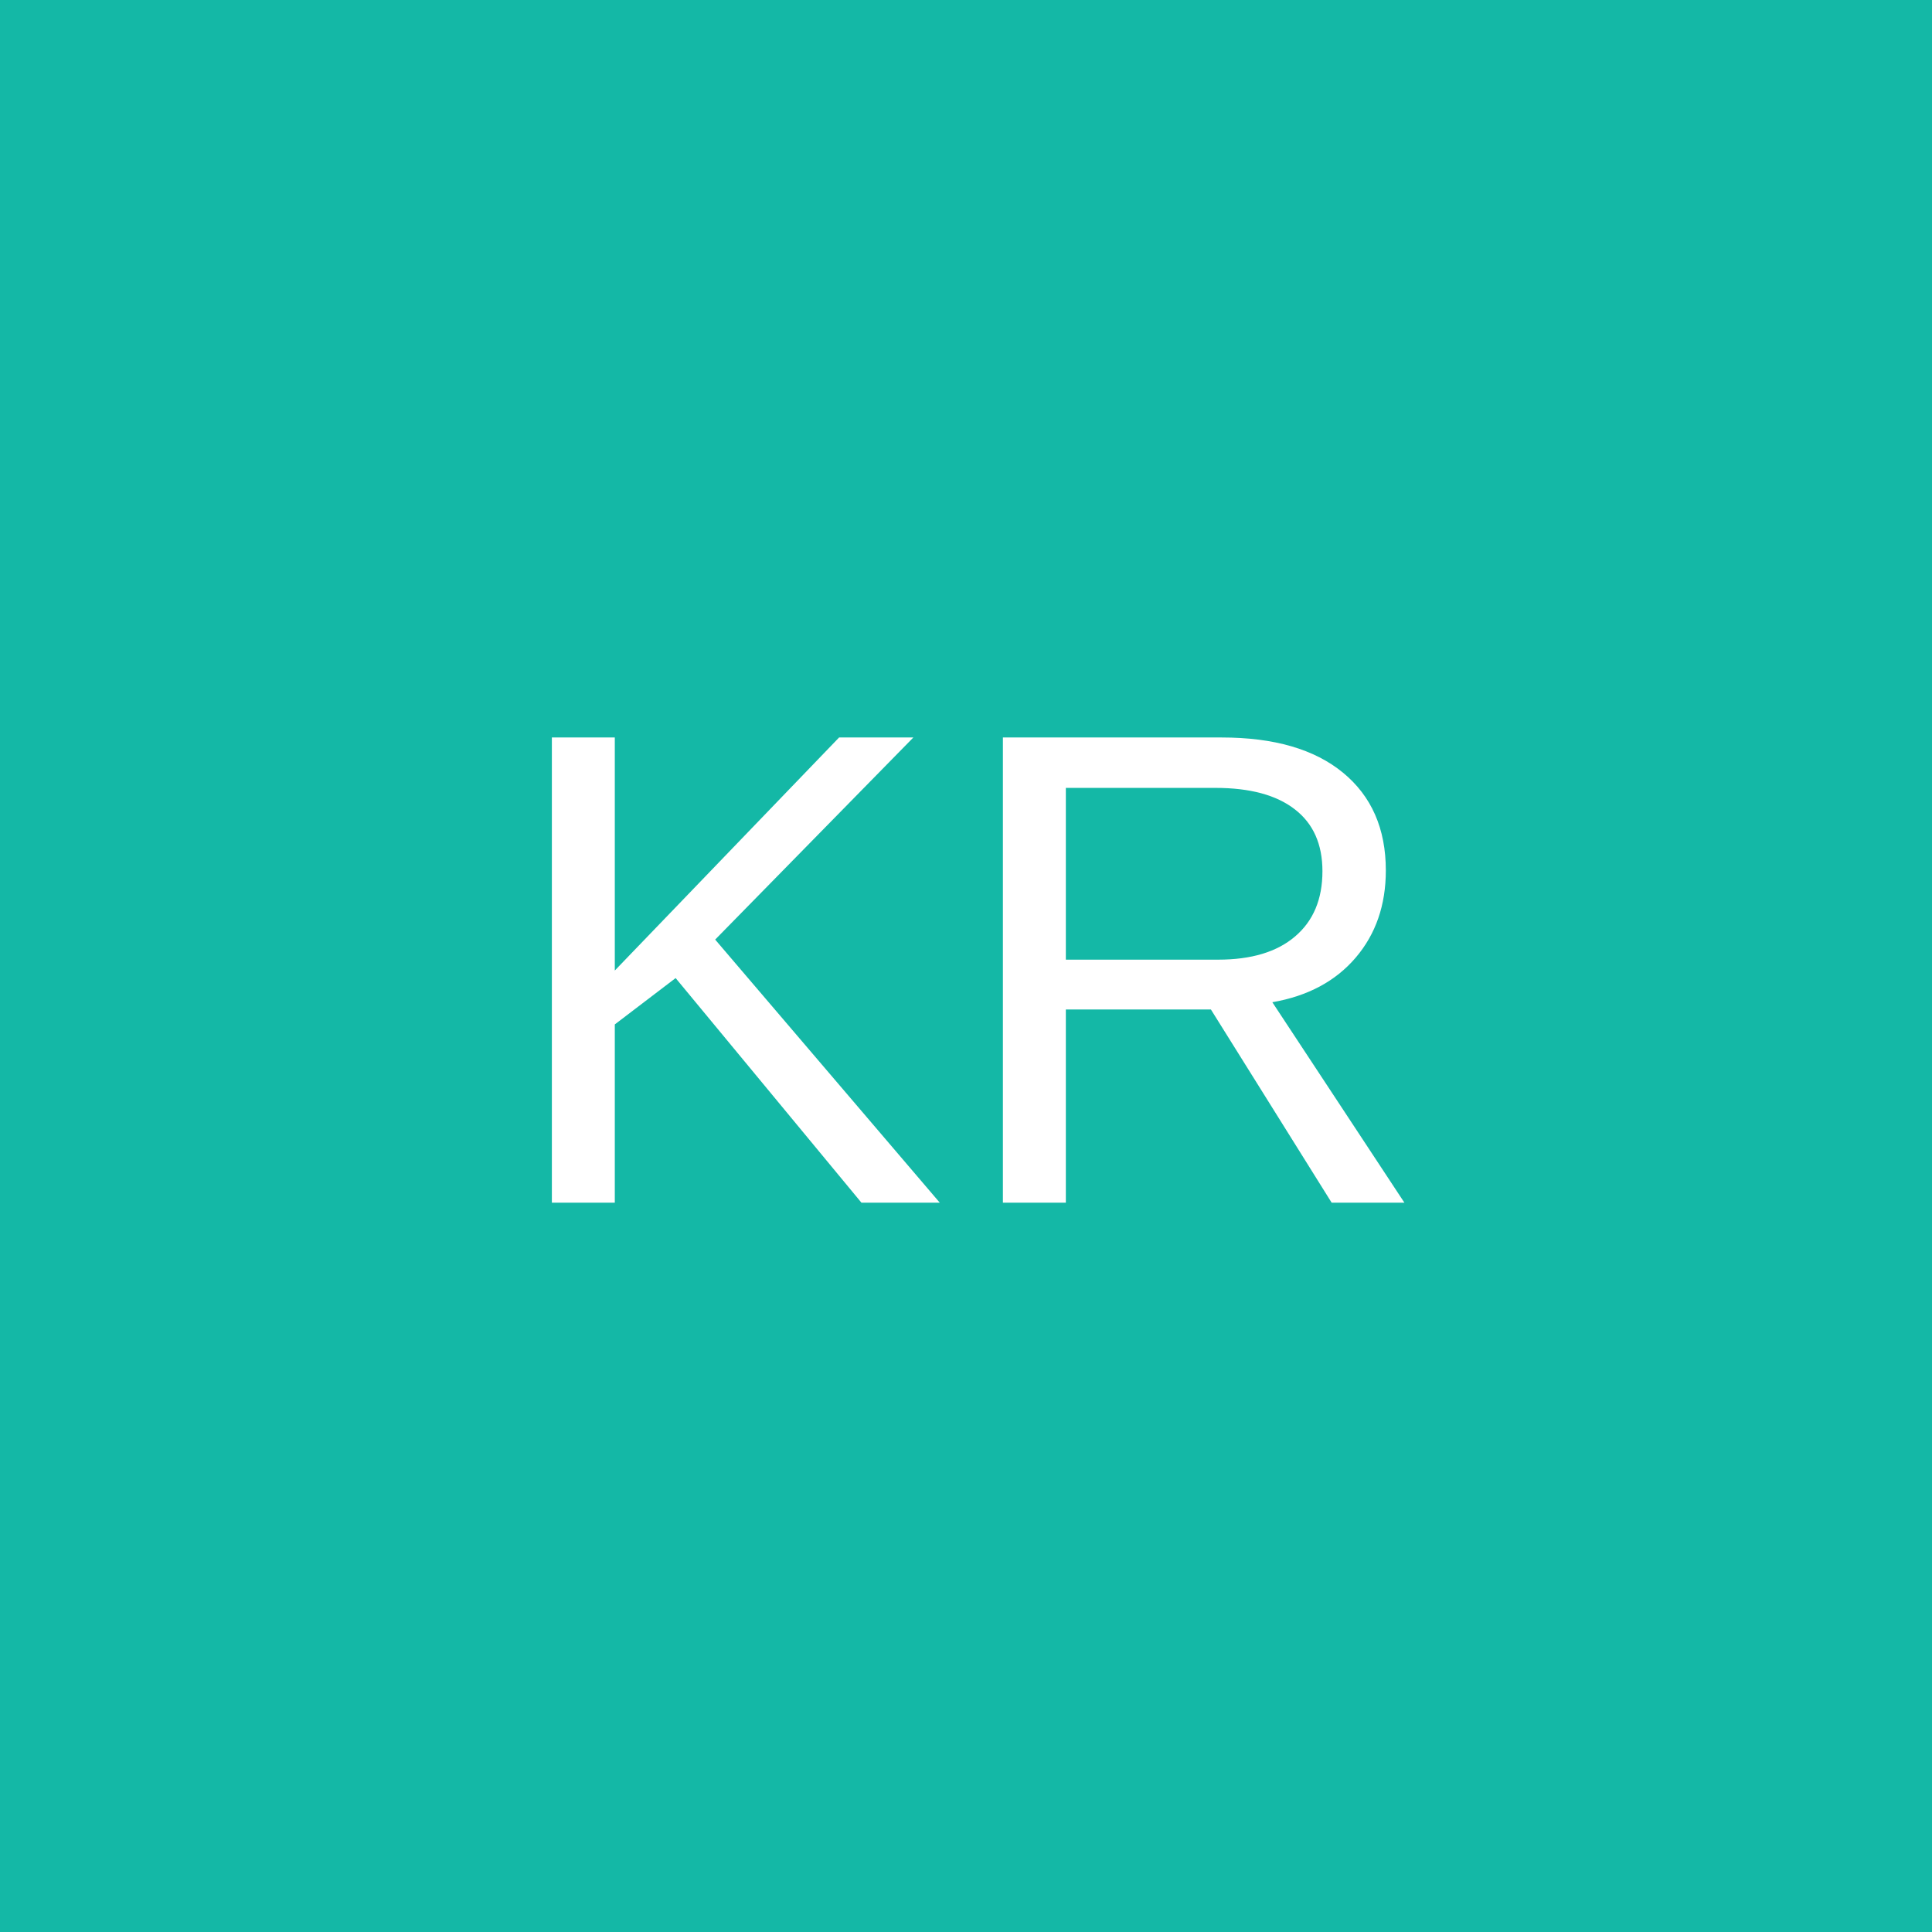
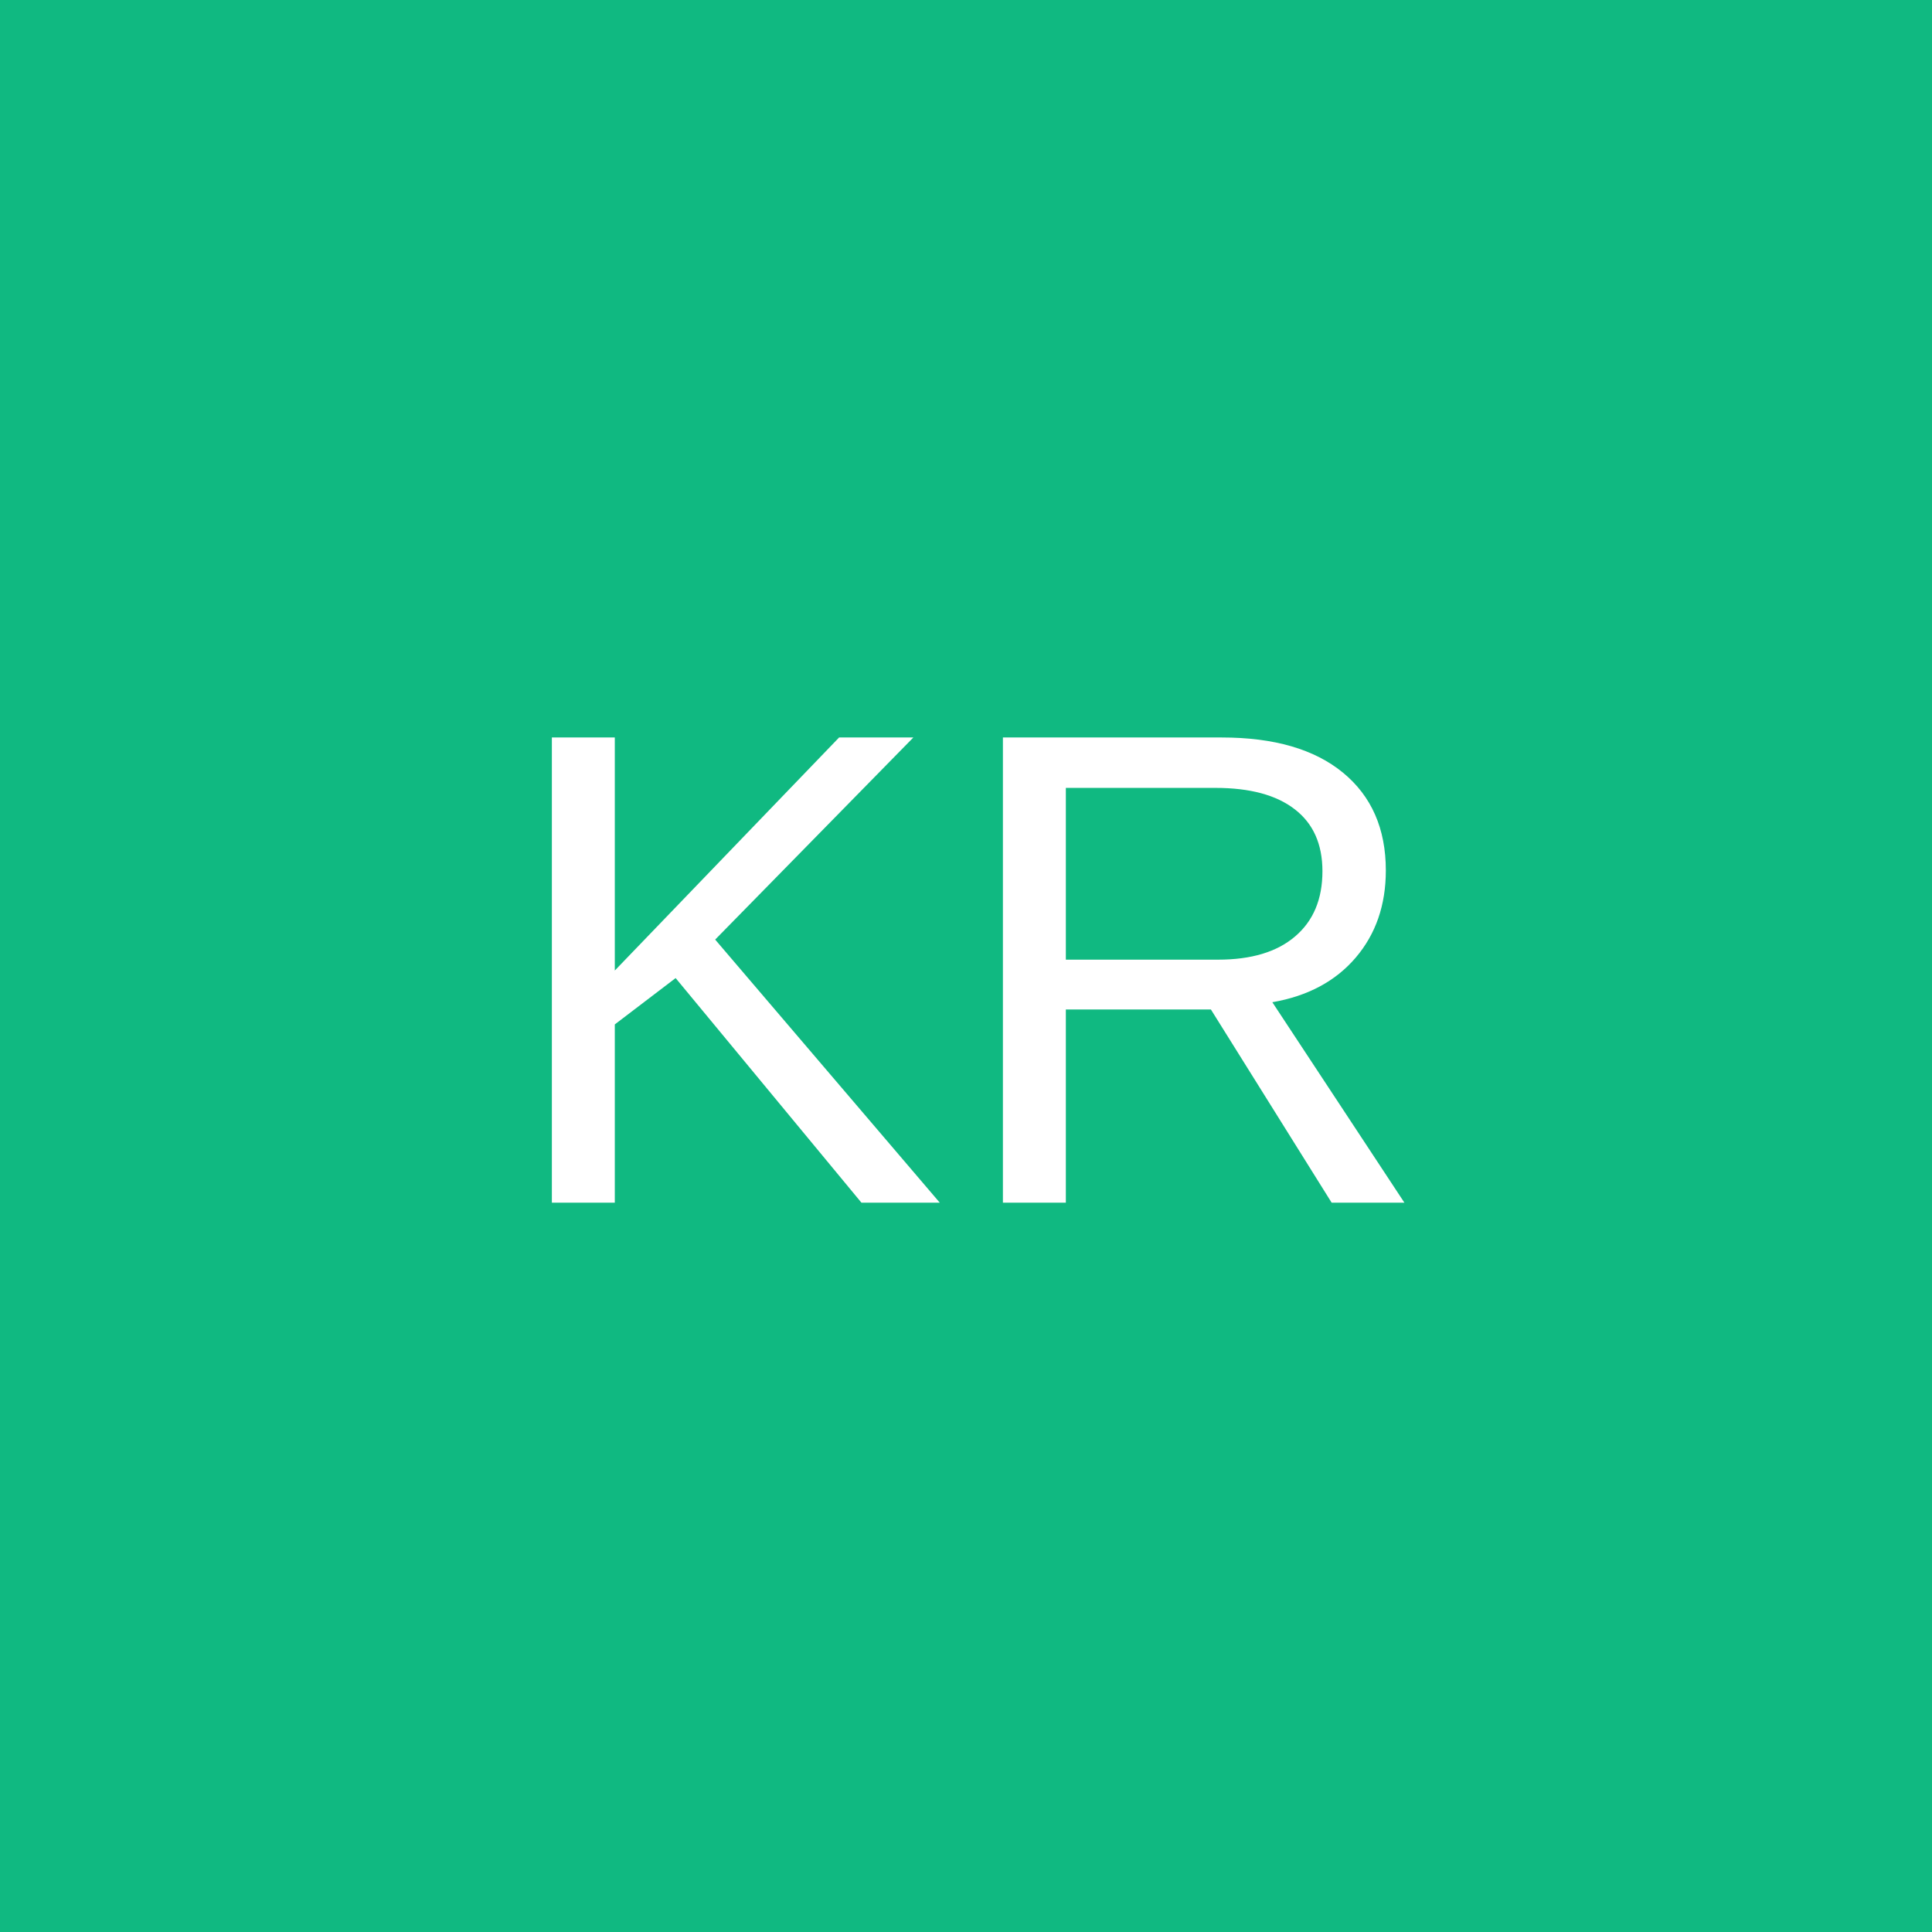
<svg xmlns="http://www.w3.org/2000/svg" width="200" height="200" viewBox="0 0 200 200">
-   <rect width="200" height="200" fill="#14b8a6" />
+   <rect width="200" height="200" fill="#10b981" />
  <text x="50%" y="50%" font-family="Arial, Helvetica, sans-serif" font-size="70" fill="#ffffff" text-anchor="middle" dy=".35em">KR</text>
</svg>
